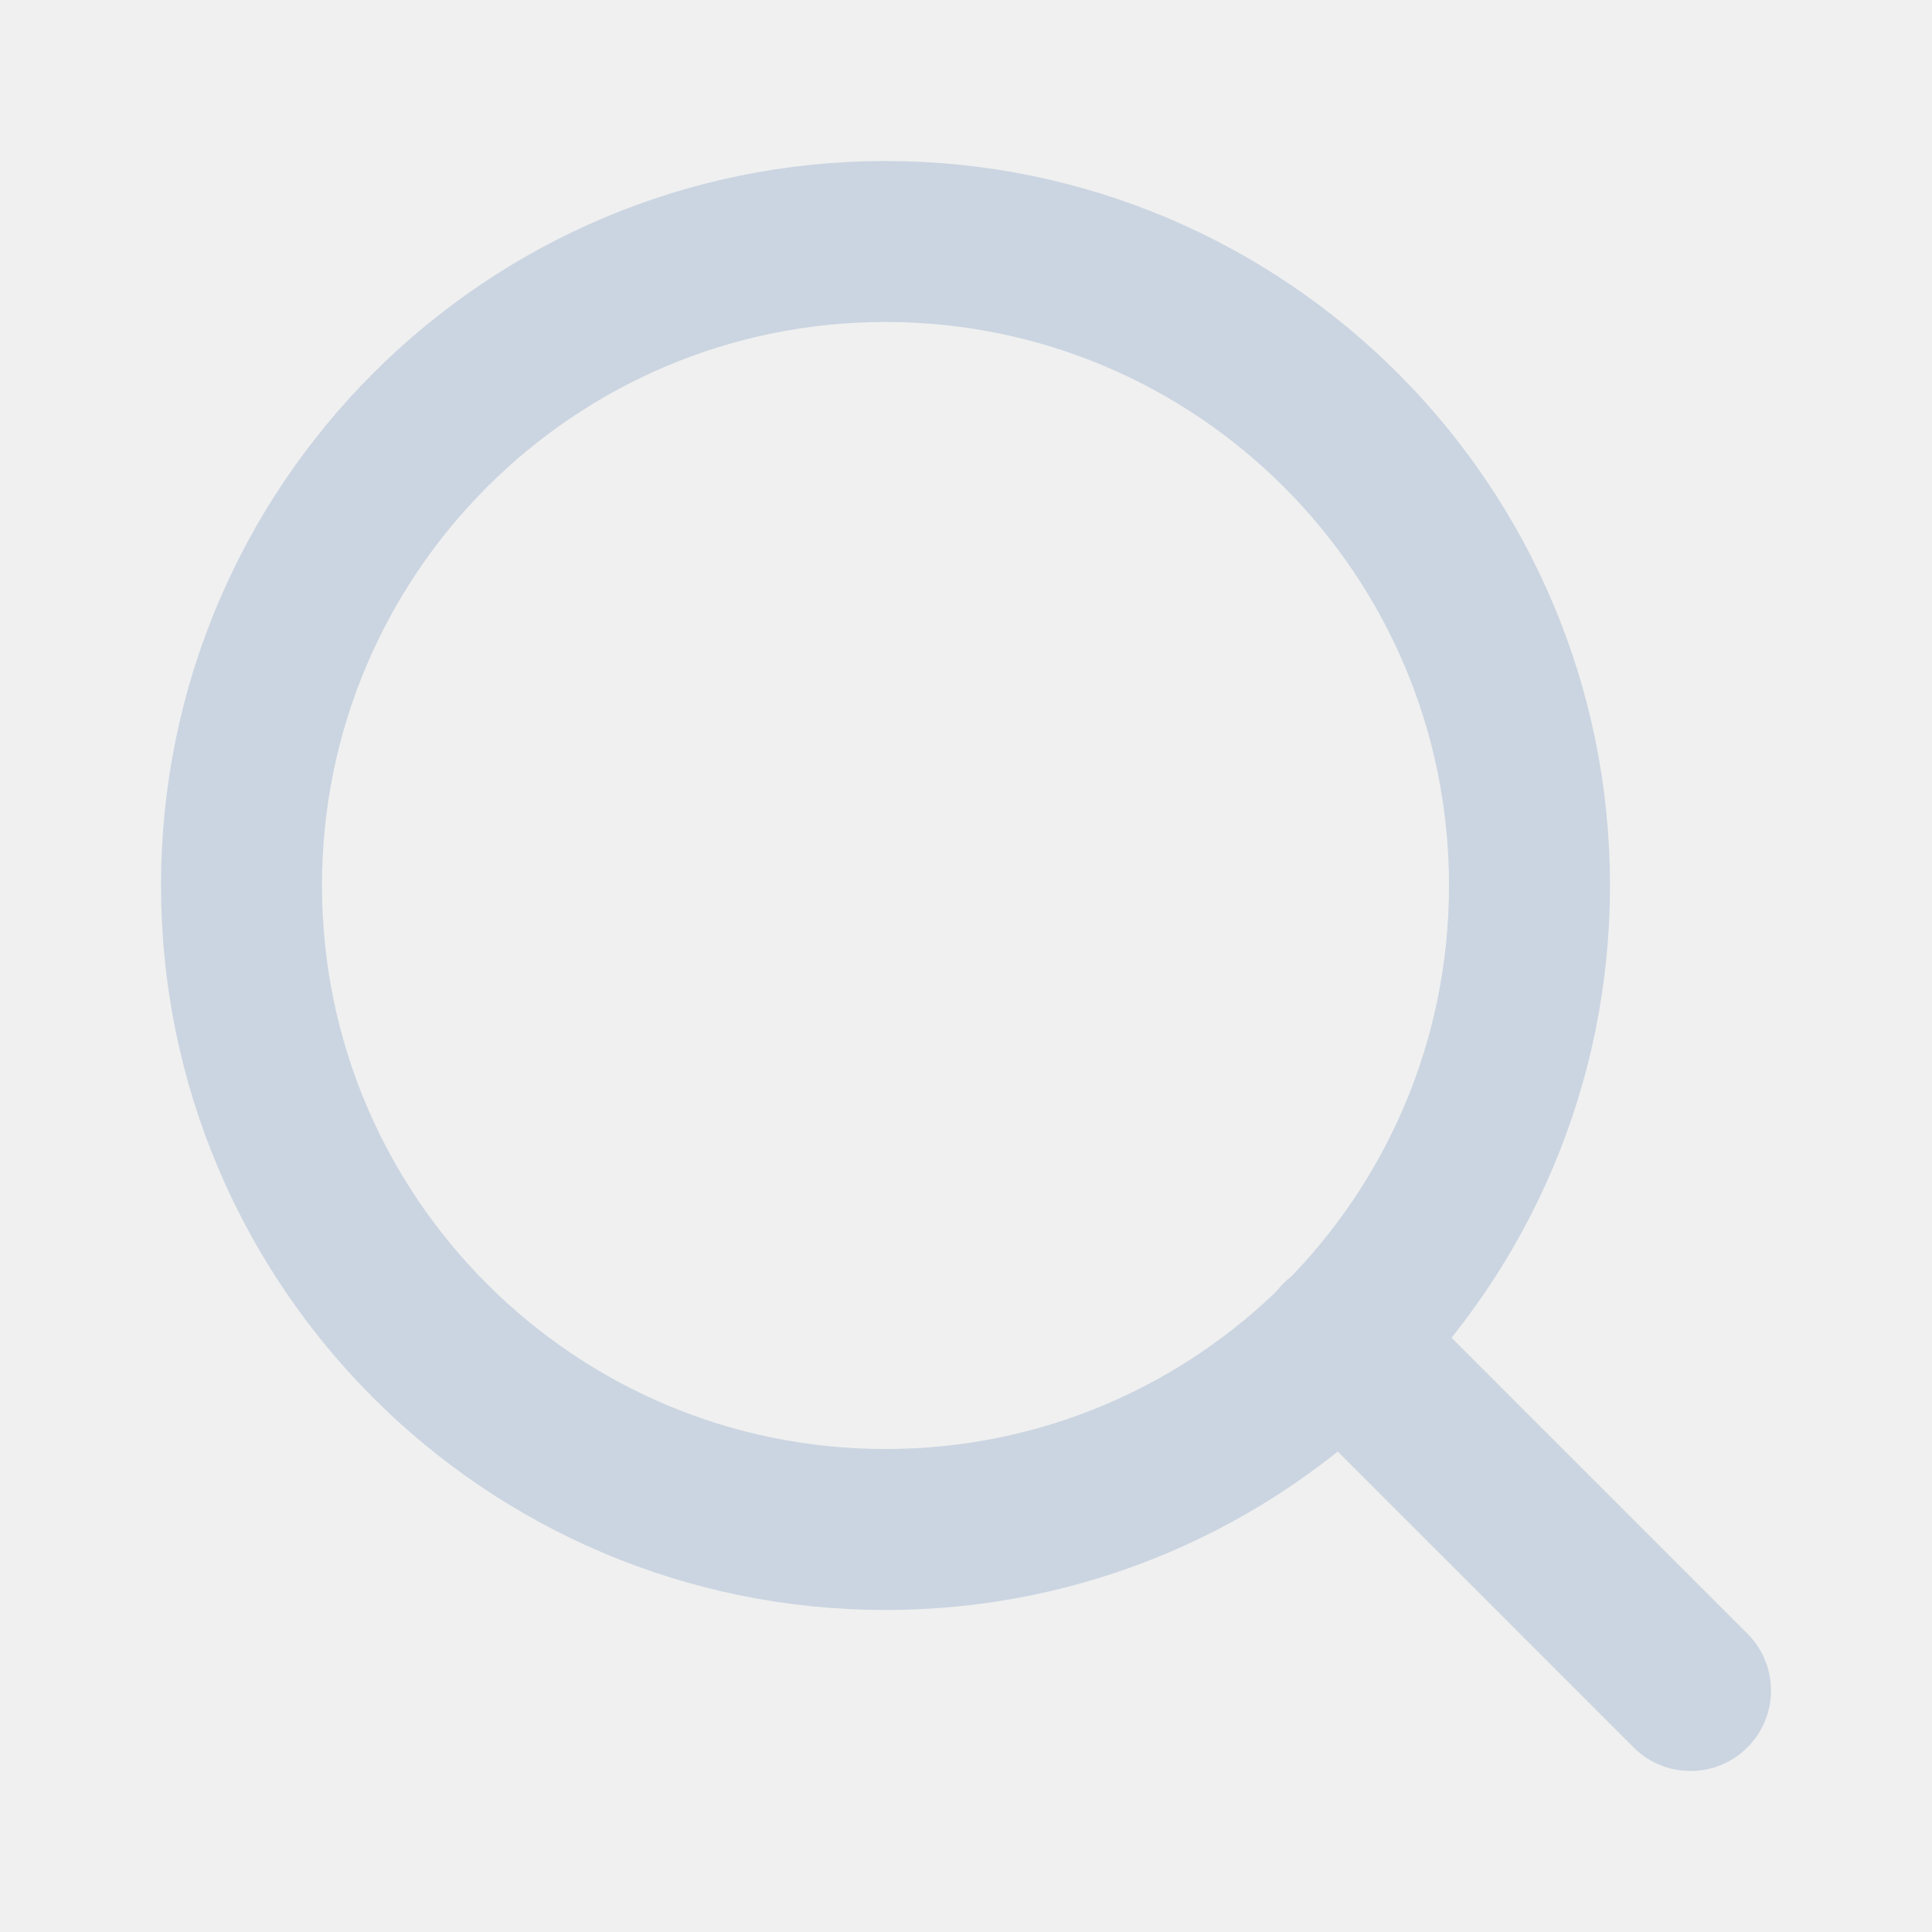
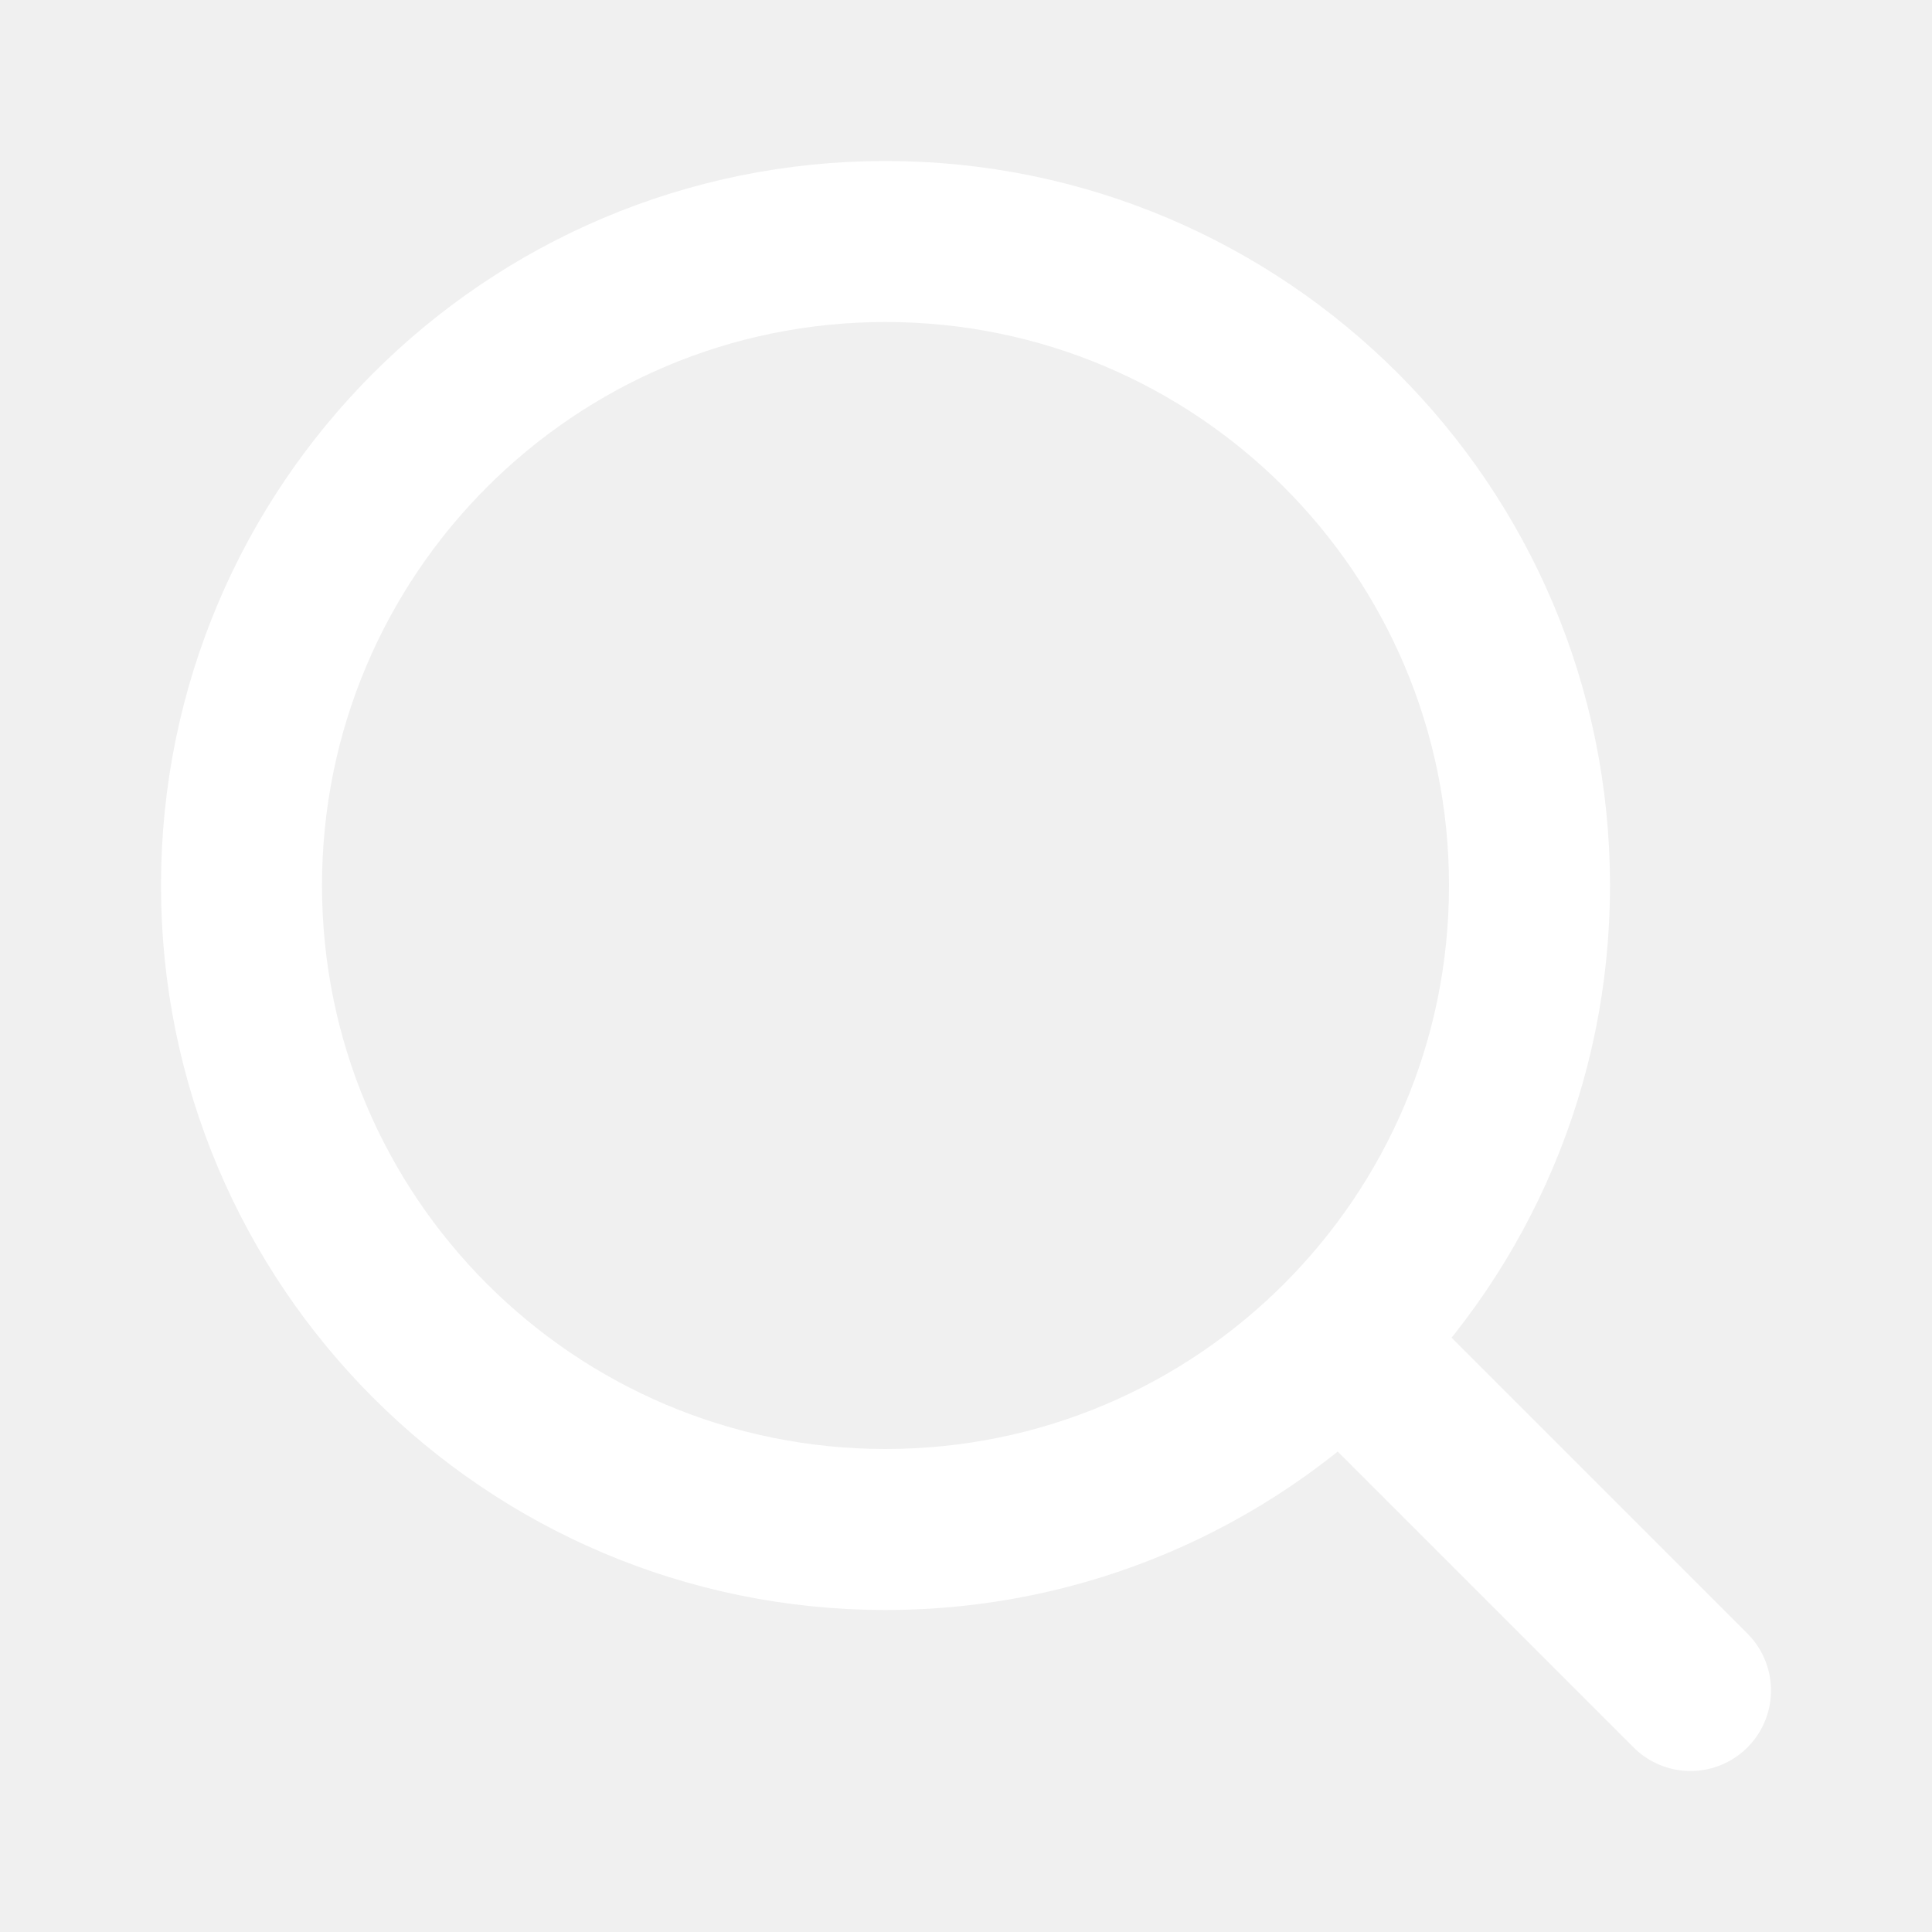
- <svg xmlns="http://www.w3.org/2000/svg" viewBox="0 0 24 24" fill="none" stroke="#CBD5E1" stroke-width="2" stroke-linecap="round" stroke-linejoin="round">
+ <svg xmlns="http://www.w3.org/2000/svg" class="lucide lucide-search" width="24" height="24" viewBox="0 0 24 24" fill="none" stroke="#ffffff" stroke-width="2" stroke-linecap="round" stroke-linejoin="round">
  <circle cx="11" cy="11" r="8" />
-   <line x1="21" y1="21" x2="16.65" y2="16.65" />
+   <path d="m21 21-4.3-4.3" />
</svg>
